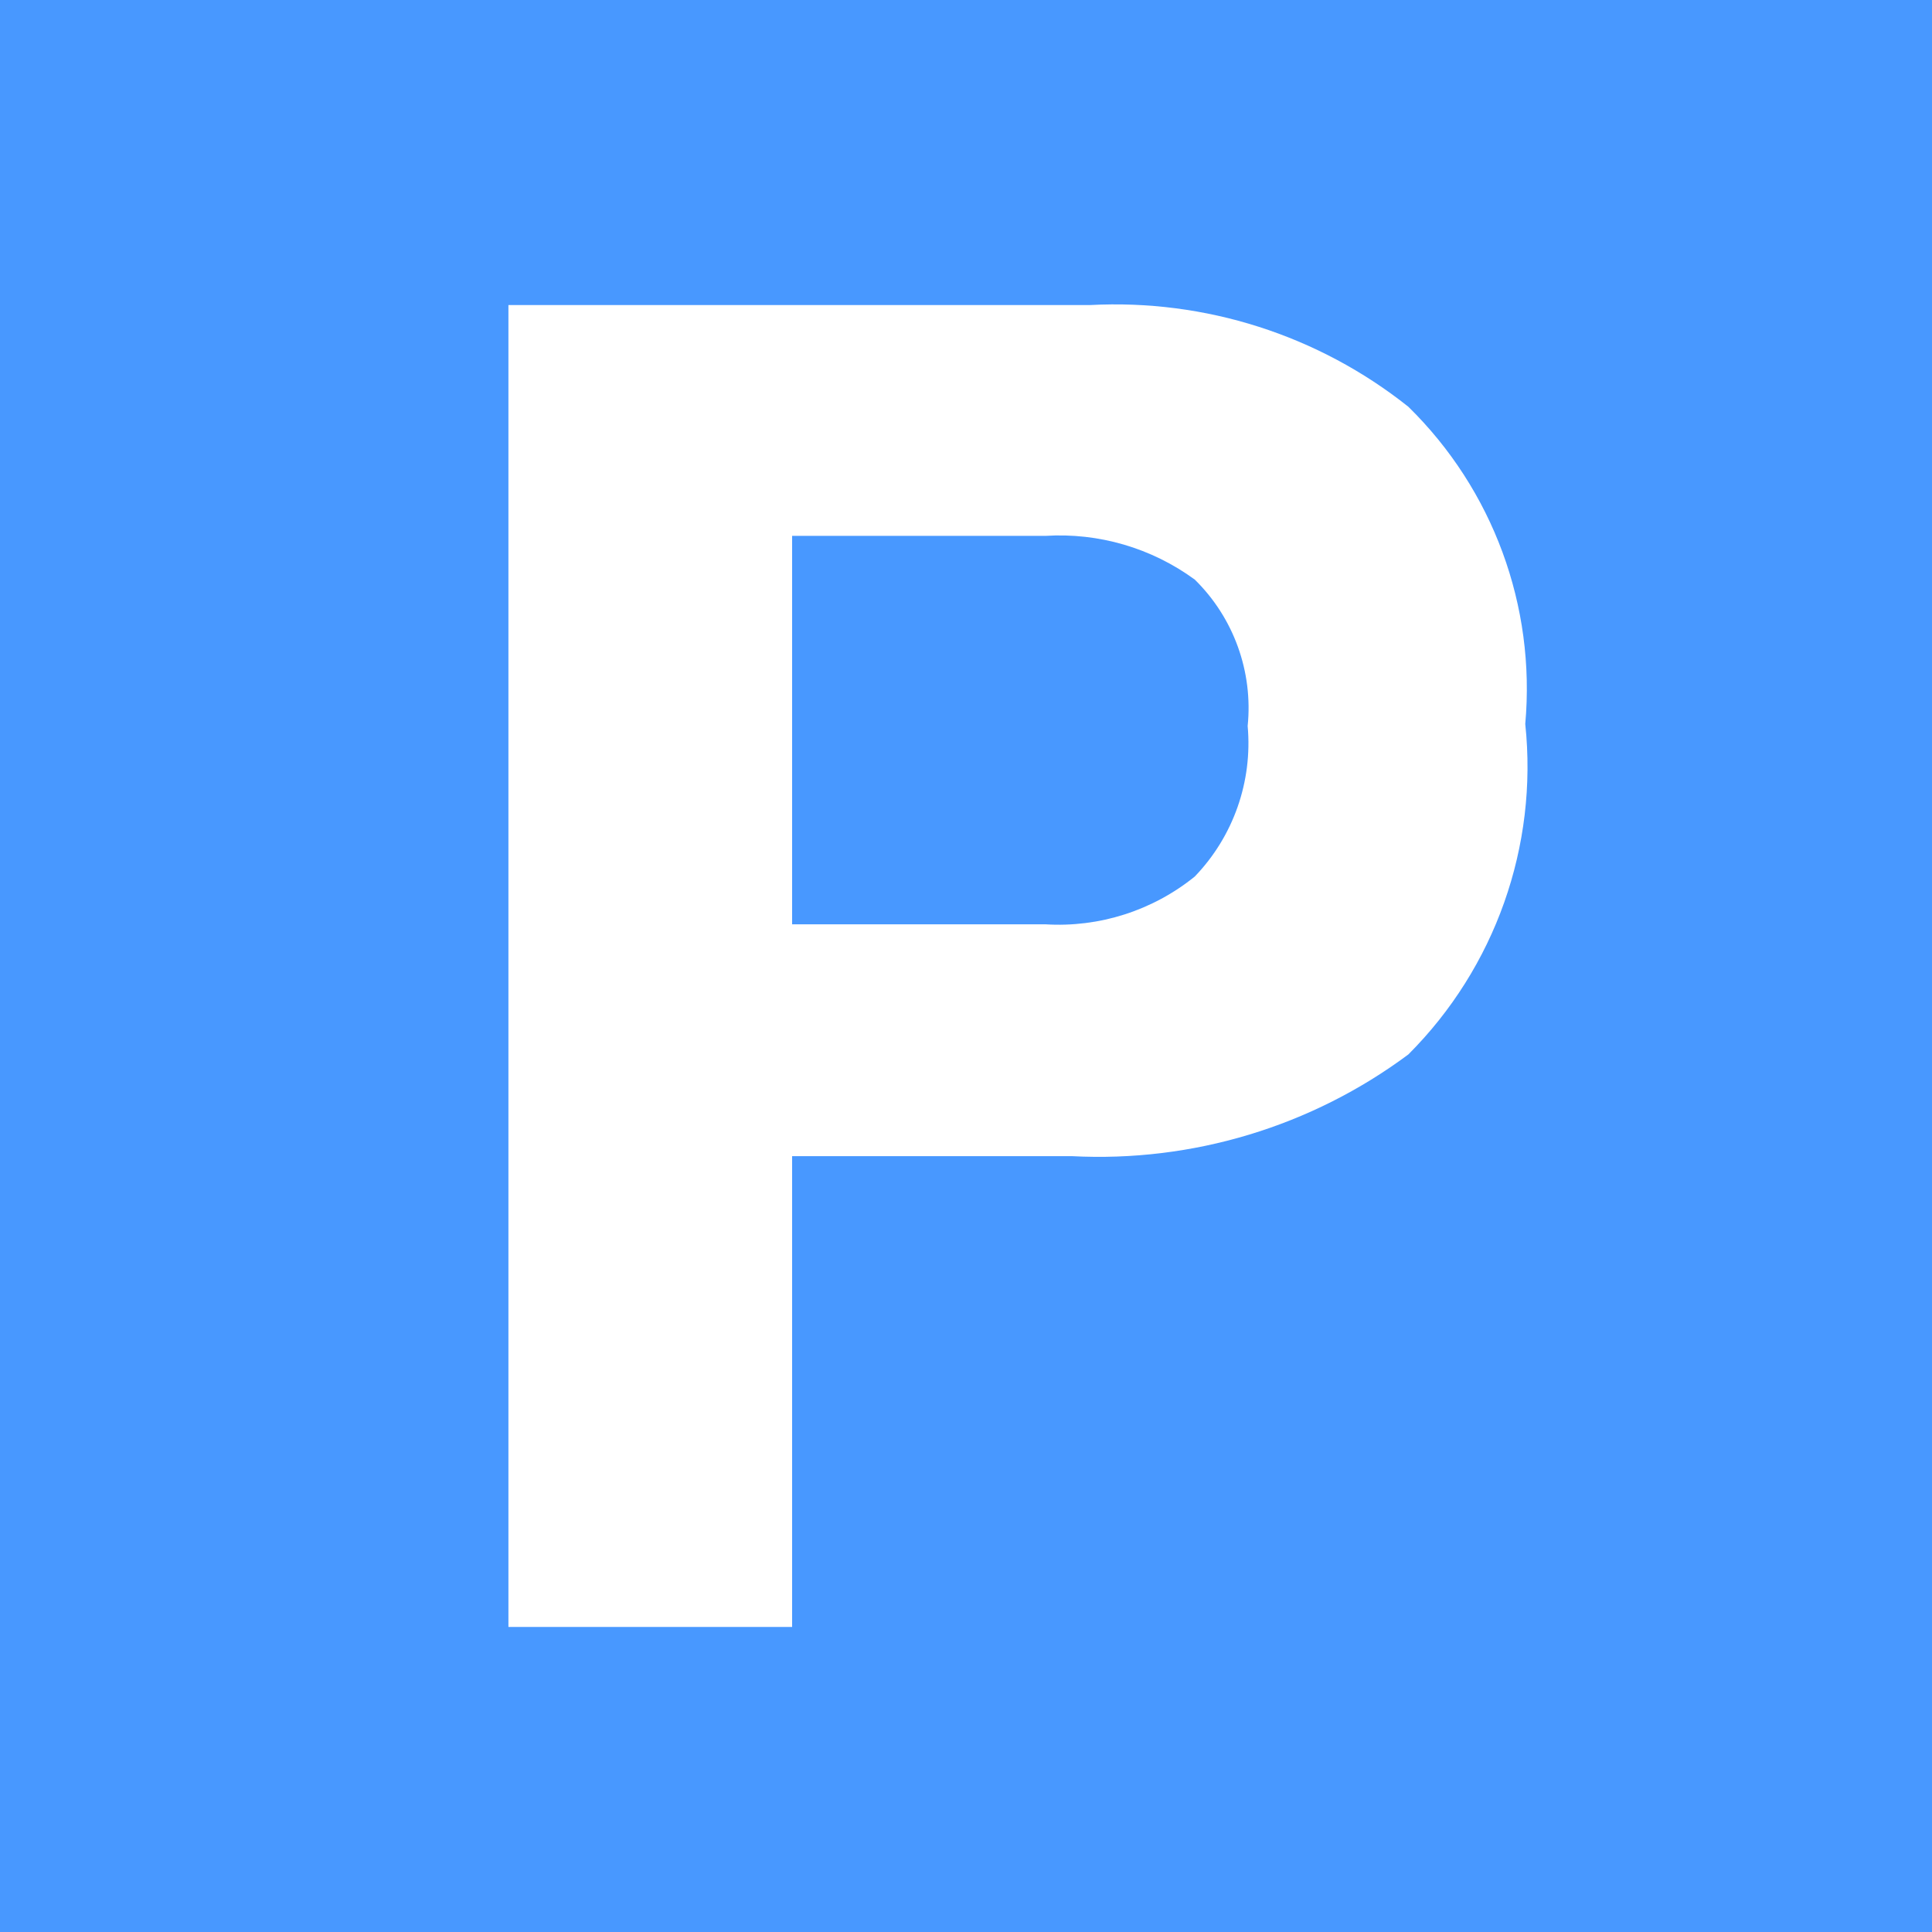
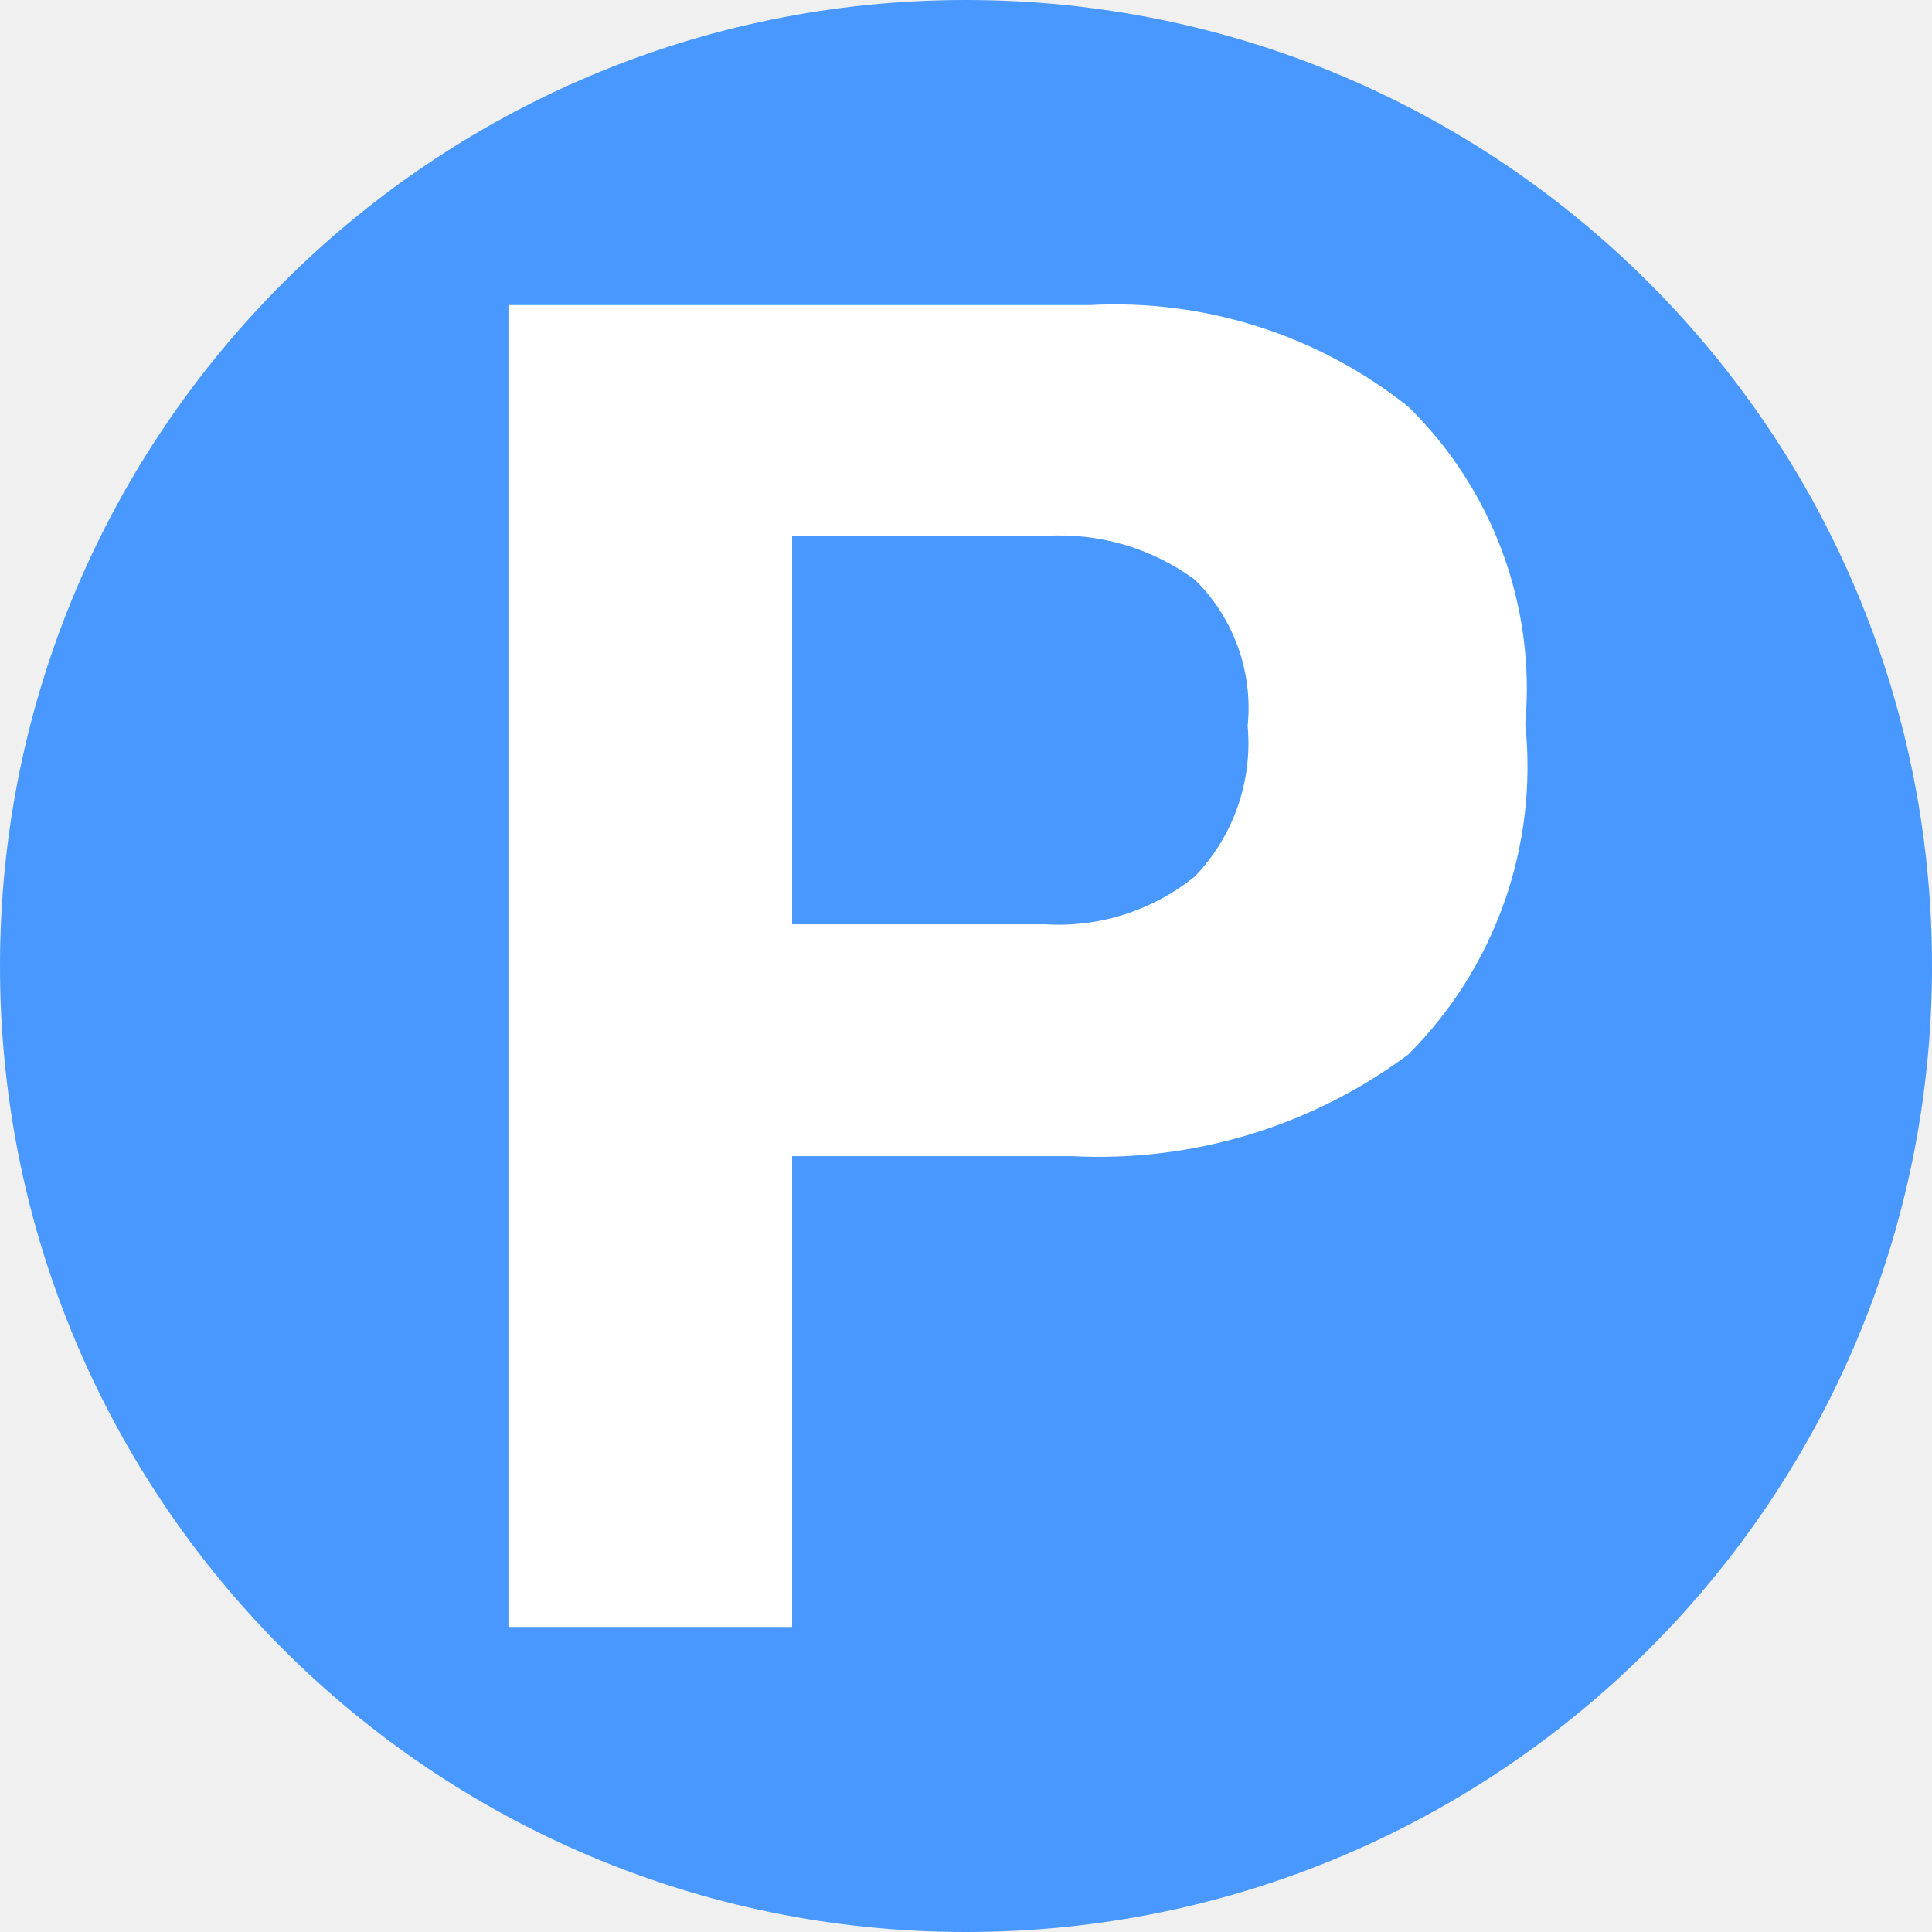
<svg xmlns="http://www.w3.org/2000/svg" viewBox="0 0 19 19" height="19" width="19">
  <rect fill="none" x="0" y="0" width="19" height="19" />
-   <rect x="0" y="0" width="19" height="19" rx="0" ry="0" fill="#4898ff" />
+   <rect x="0" y="0" width="19" height="19" rx="9.5" ry="9.5" fill="#4898ff" />
  <path fill="#fff" transform="translate(2 2)" d="M11.85,8.37c-0.953,0.709-2.124,1.062-3.31,1H5.79V14H3V1h5.72c1.131-0.06,2.244,0.295,3.13,1  c0.832,0.815,1.254,1.96,1.15,3.12C13.127,6.321,12.704,7.516,11.85,8.37z M9.75,3.7C9.325,3.389,8.805,3.237,8.28,3.27  H5.79v3.82h2.49c0.531,0.033,1.056-0.135,1.47-0.47c0.38-0.395,0.569-0.935,0.52-1.48C10.324,4.606,10.133,4.076,9.75,3.7  z" />
</svg>
